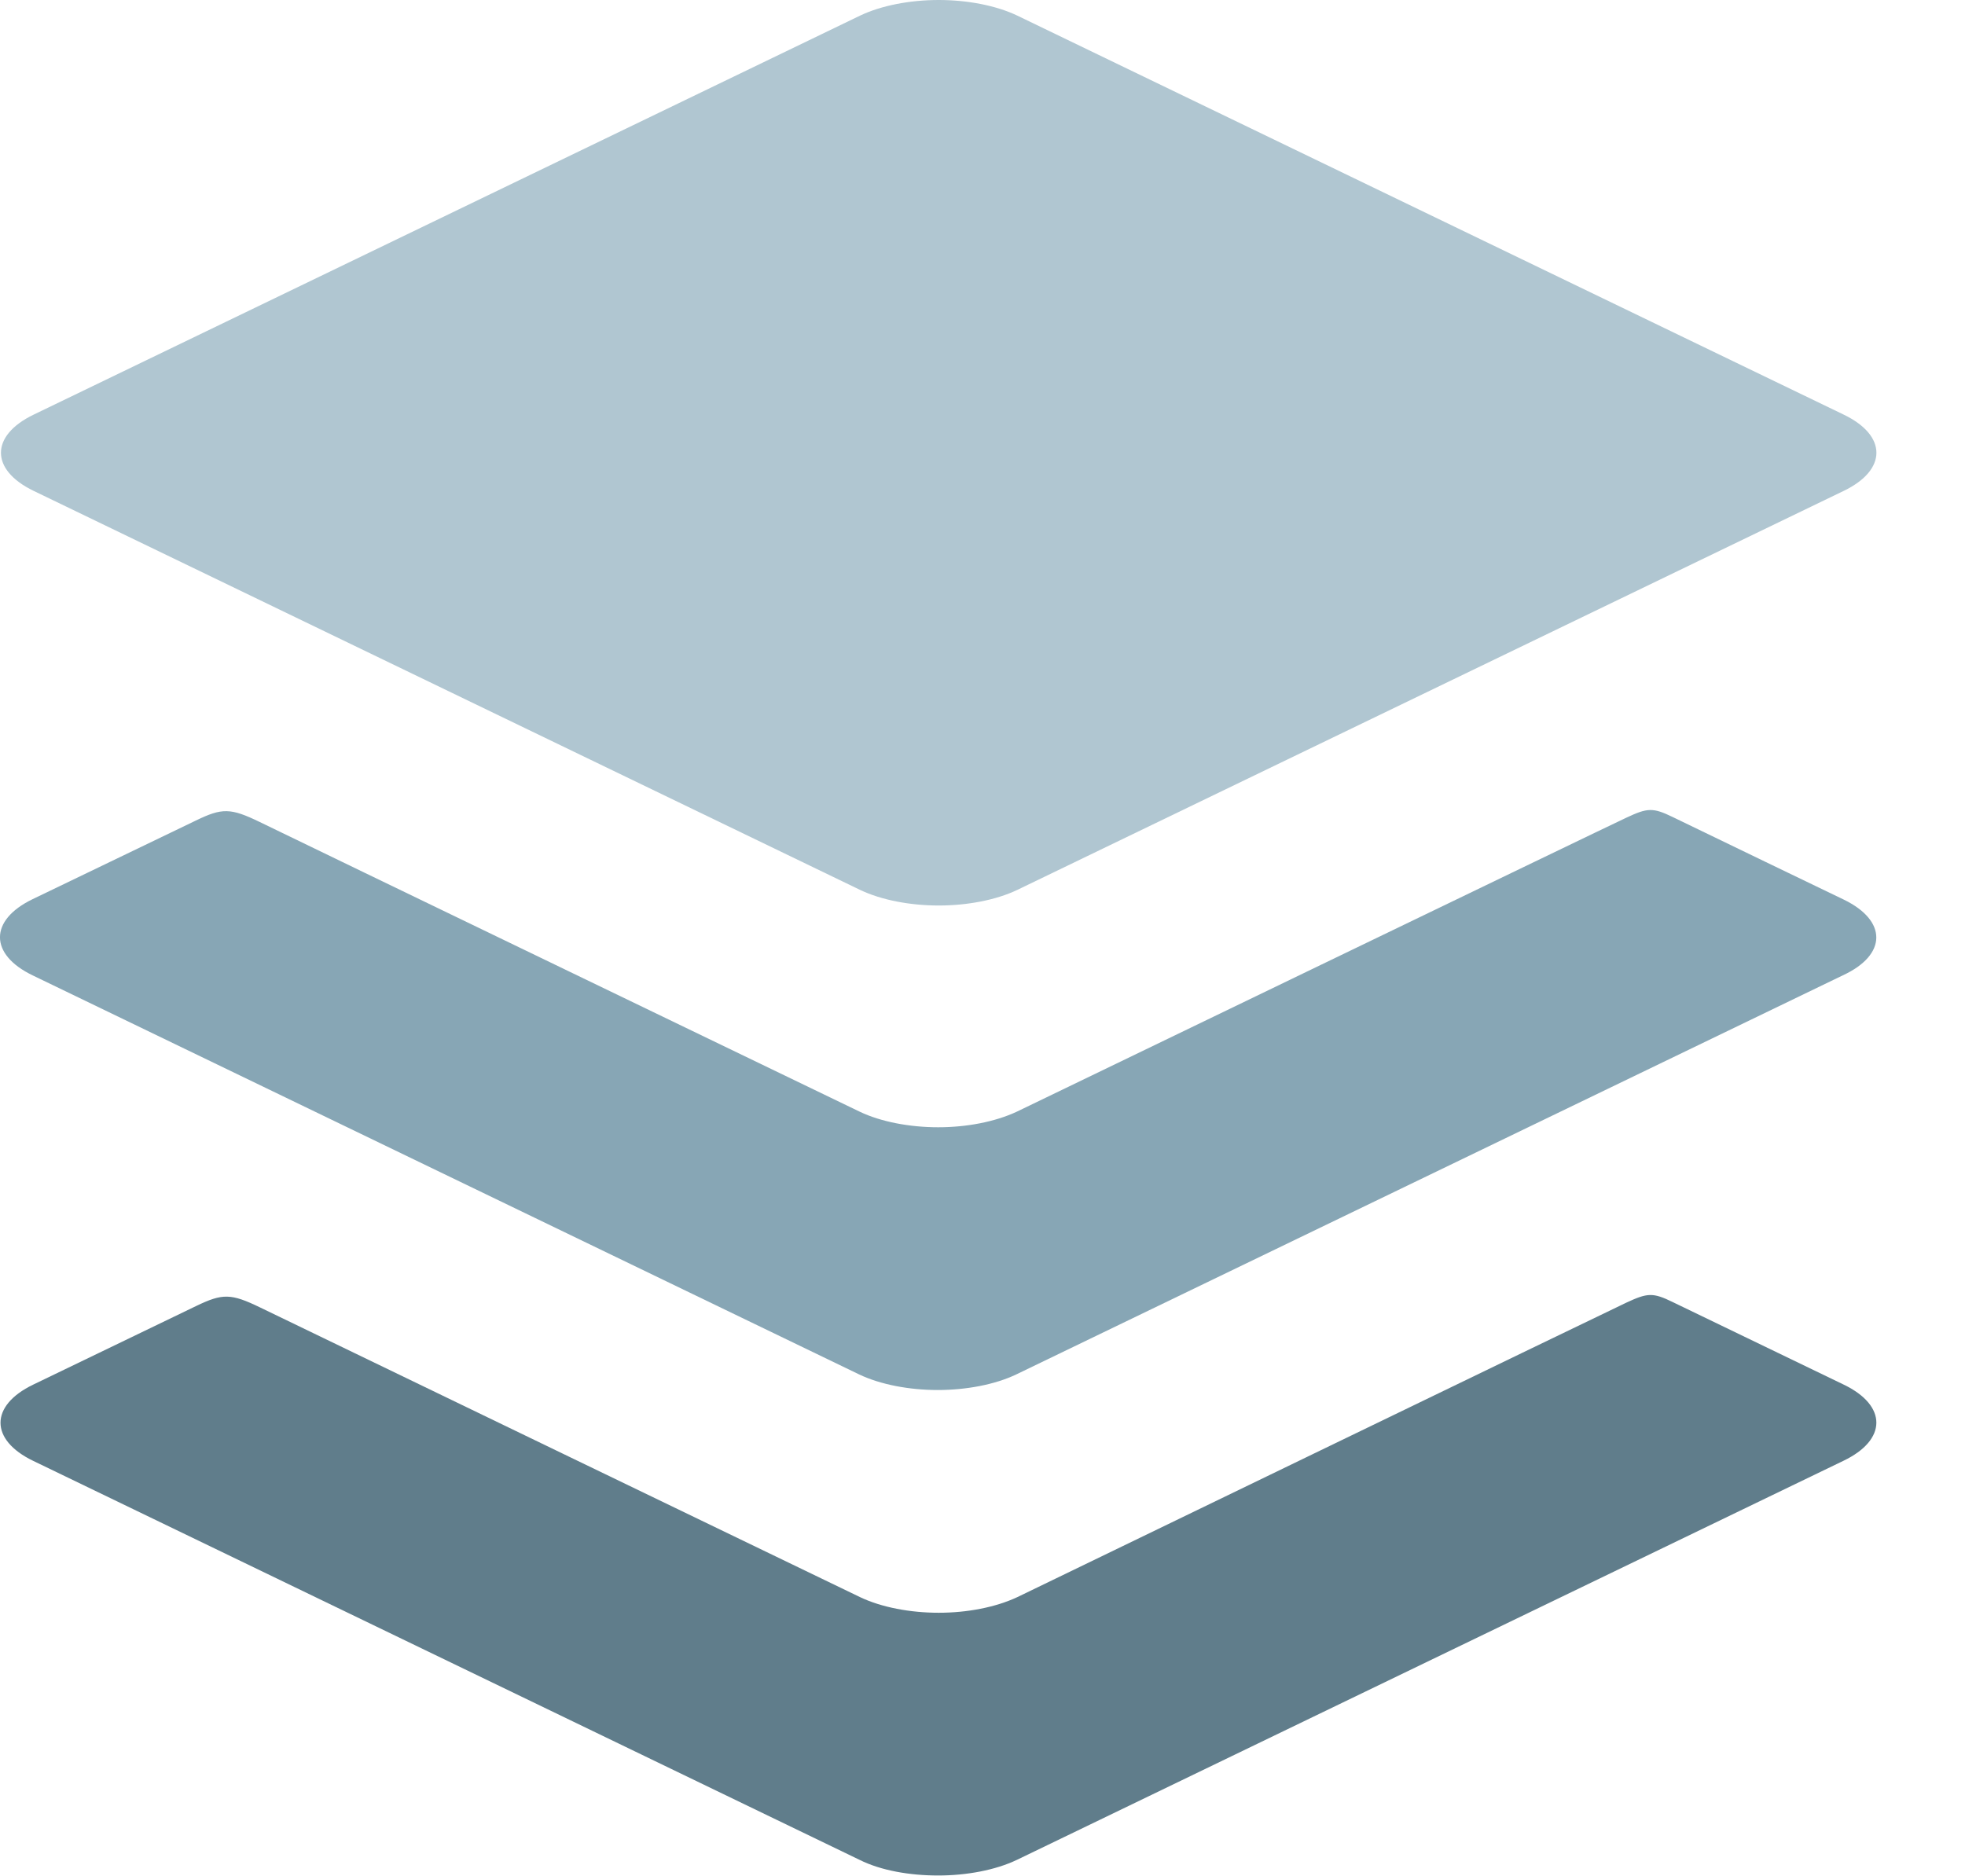
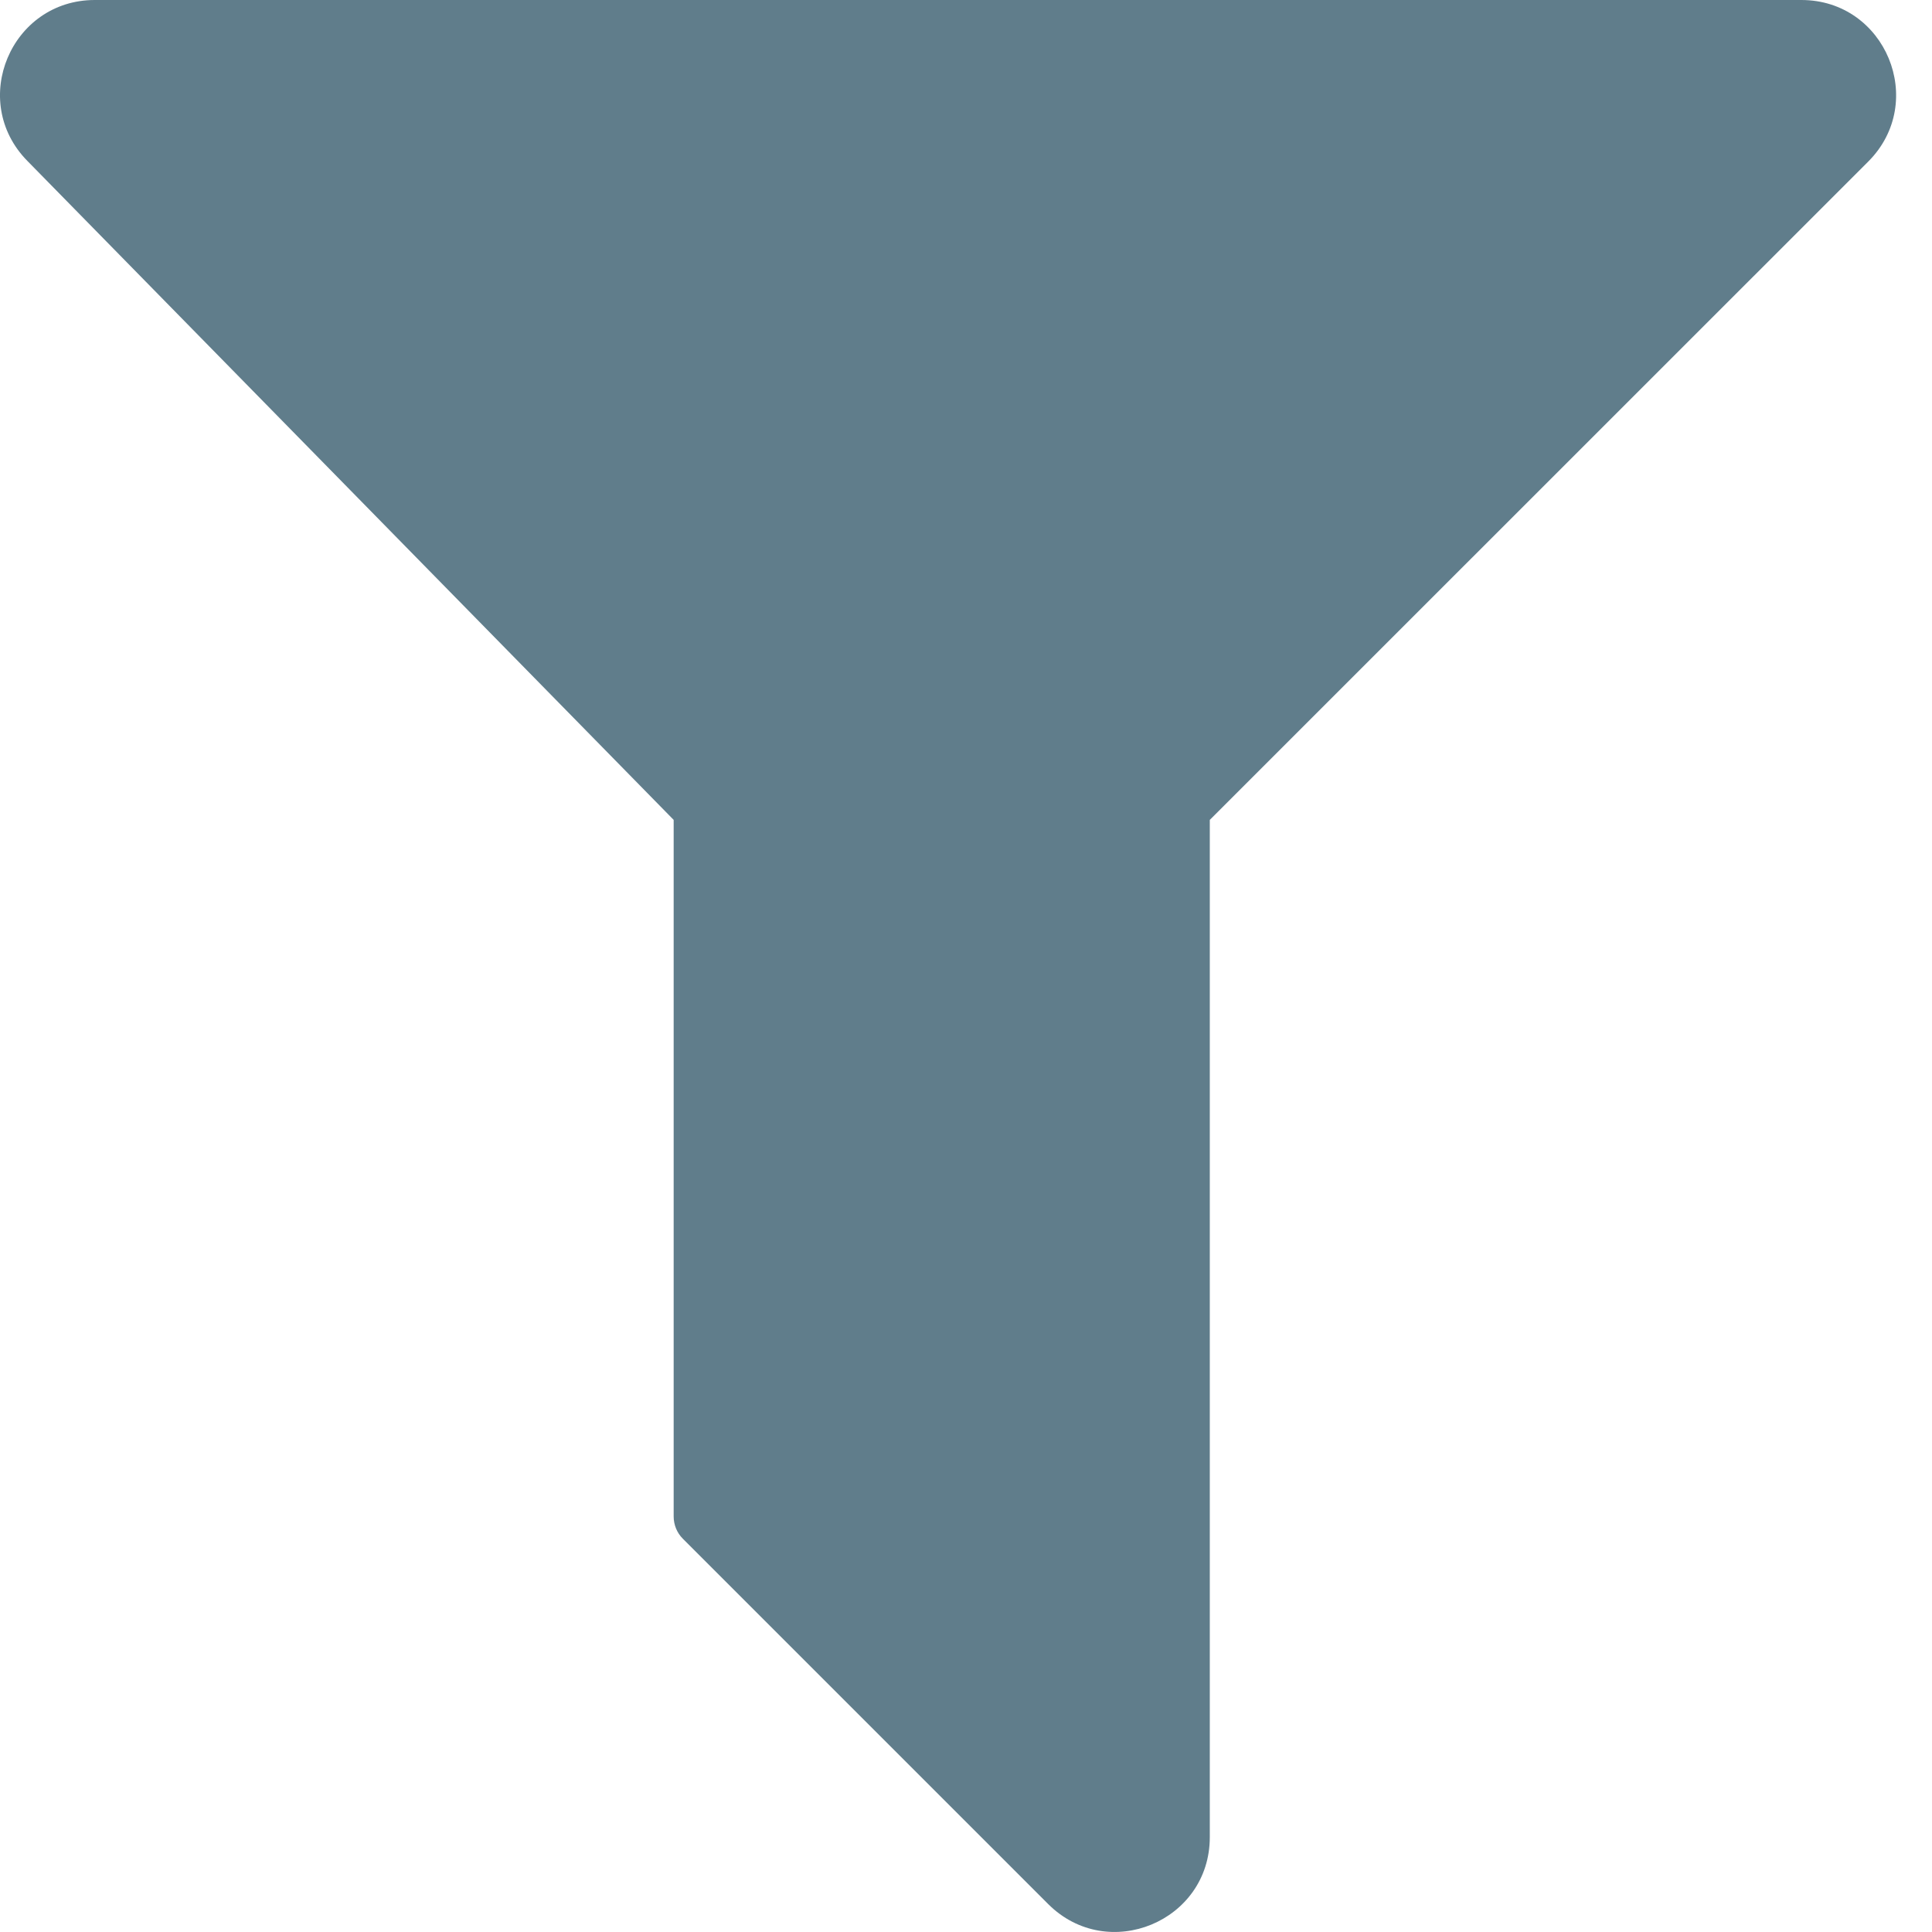
- <svg xmlns="http://www.w3.org/2000/svg" width="22" height="21" viewBox="0 0 22 21" fill="none">
-   <path fill-rule="evenodd" clip-rule="evenodd" d="M20.643 15.504C20.643 15.504 18.953 14.689 18.729 14.58C18.505 14.47 18.445 14.476 18.21 14.585C17.974 14.695 11.39 17.883 11.39 17.883C11.144 17.998 10.827 18.058 10.51 18.058C10.192 18.058 9.87 17.998 9.629 17.883C9.629 17.883 3.214 14.787 2.913 14.64C2.585 14.481 2.492 14.481 2.197 14.623C1.891 14.771 0.371 15.504 0.371 15.504C-0.116 15.739 -0.116 16.122 0.371 16.357L9.624 20.825C9.864 20.945 10.187 21 10.504 21C10.821 21 11.144 20.94 11.385 20.825L20.638 16.357C21.13 16.122 21.13 15.739 20.643 15.504Z" fill="#607D8B" />
-   <path fill-rule="evenodd" clip-rule="evenodd" d="M20.643 10.073C20.643 10.073 18.953 9.259 18.729 9.149C18.505 9.04 18.445 9.045 18.21 9.155C17.974 9.264 11.385 12.447 11.385 12.447C11.139 12.562 10.821 12.622 10.504 12.622C10.187 12.622 9.864 12.562 9.624 12.447C9.624 12.447 3.209 9.352 2.908 9.204C2.58 9.045 2.487 9.045 2.192 9.188C1.885 9.335 0.365 10.068 0.365 10.068C-0.122 10.303 -0.122 10.686 0.365 10.921L9.618 15.389C9.859 15.504 10.181 15.564 10.499 15.564C10.816 15.564 11.139 15.504 11.379 15.389L20.632 10.921C21.13 10.691 21.13 10.309 20.643 10.073Z" fill="#87A6B5" />
-   <path fill-rule="evenodd" clip-rule="evenodd" d="M0.376 5.496L9.629 9.964C9.87 10.079 10.192 10.139 10.51 10.139C10.827 10.139 11.149 10.079 11.39 9.964L20.643 5.496C21.13 5.261 21.13 4.878 20.643 4.643L11.39 0.175C11.149 0.06 10.827 0 10.51 0C10.192 0 9.87 0.06 9.629 0.175L0.376 4.643C-0.111 4.878 -0.111 5.261 0.376 5.496Z" fill="#B0C6D1" />
+ <svg xmlns="http://www.w3.org/2000/svg" width="16" height="16" viewBox="0 0 16 16" fill="none">
+   <path d="M14.918 0H0.785C0.091 0 -0.261 0.836 0.226 1.332L5.579 6.79V12.558C5.579 12.628 5.606 12.694 5.655 12.743L8.681 15.769C9.175 16.262 10.019 15.913 10.019 15.215V6.79L15.472 1.338C15.965 0.844 15.616 0 14.918 0Z" fill="#607D8B" />
</svg>
